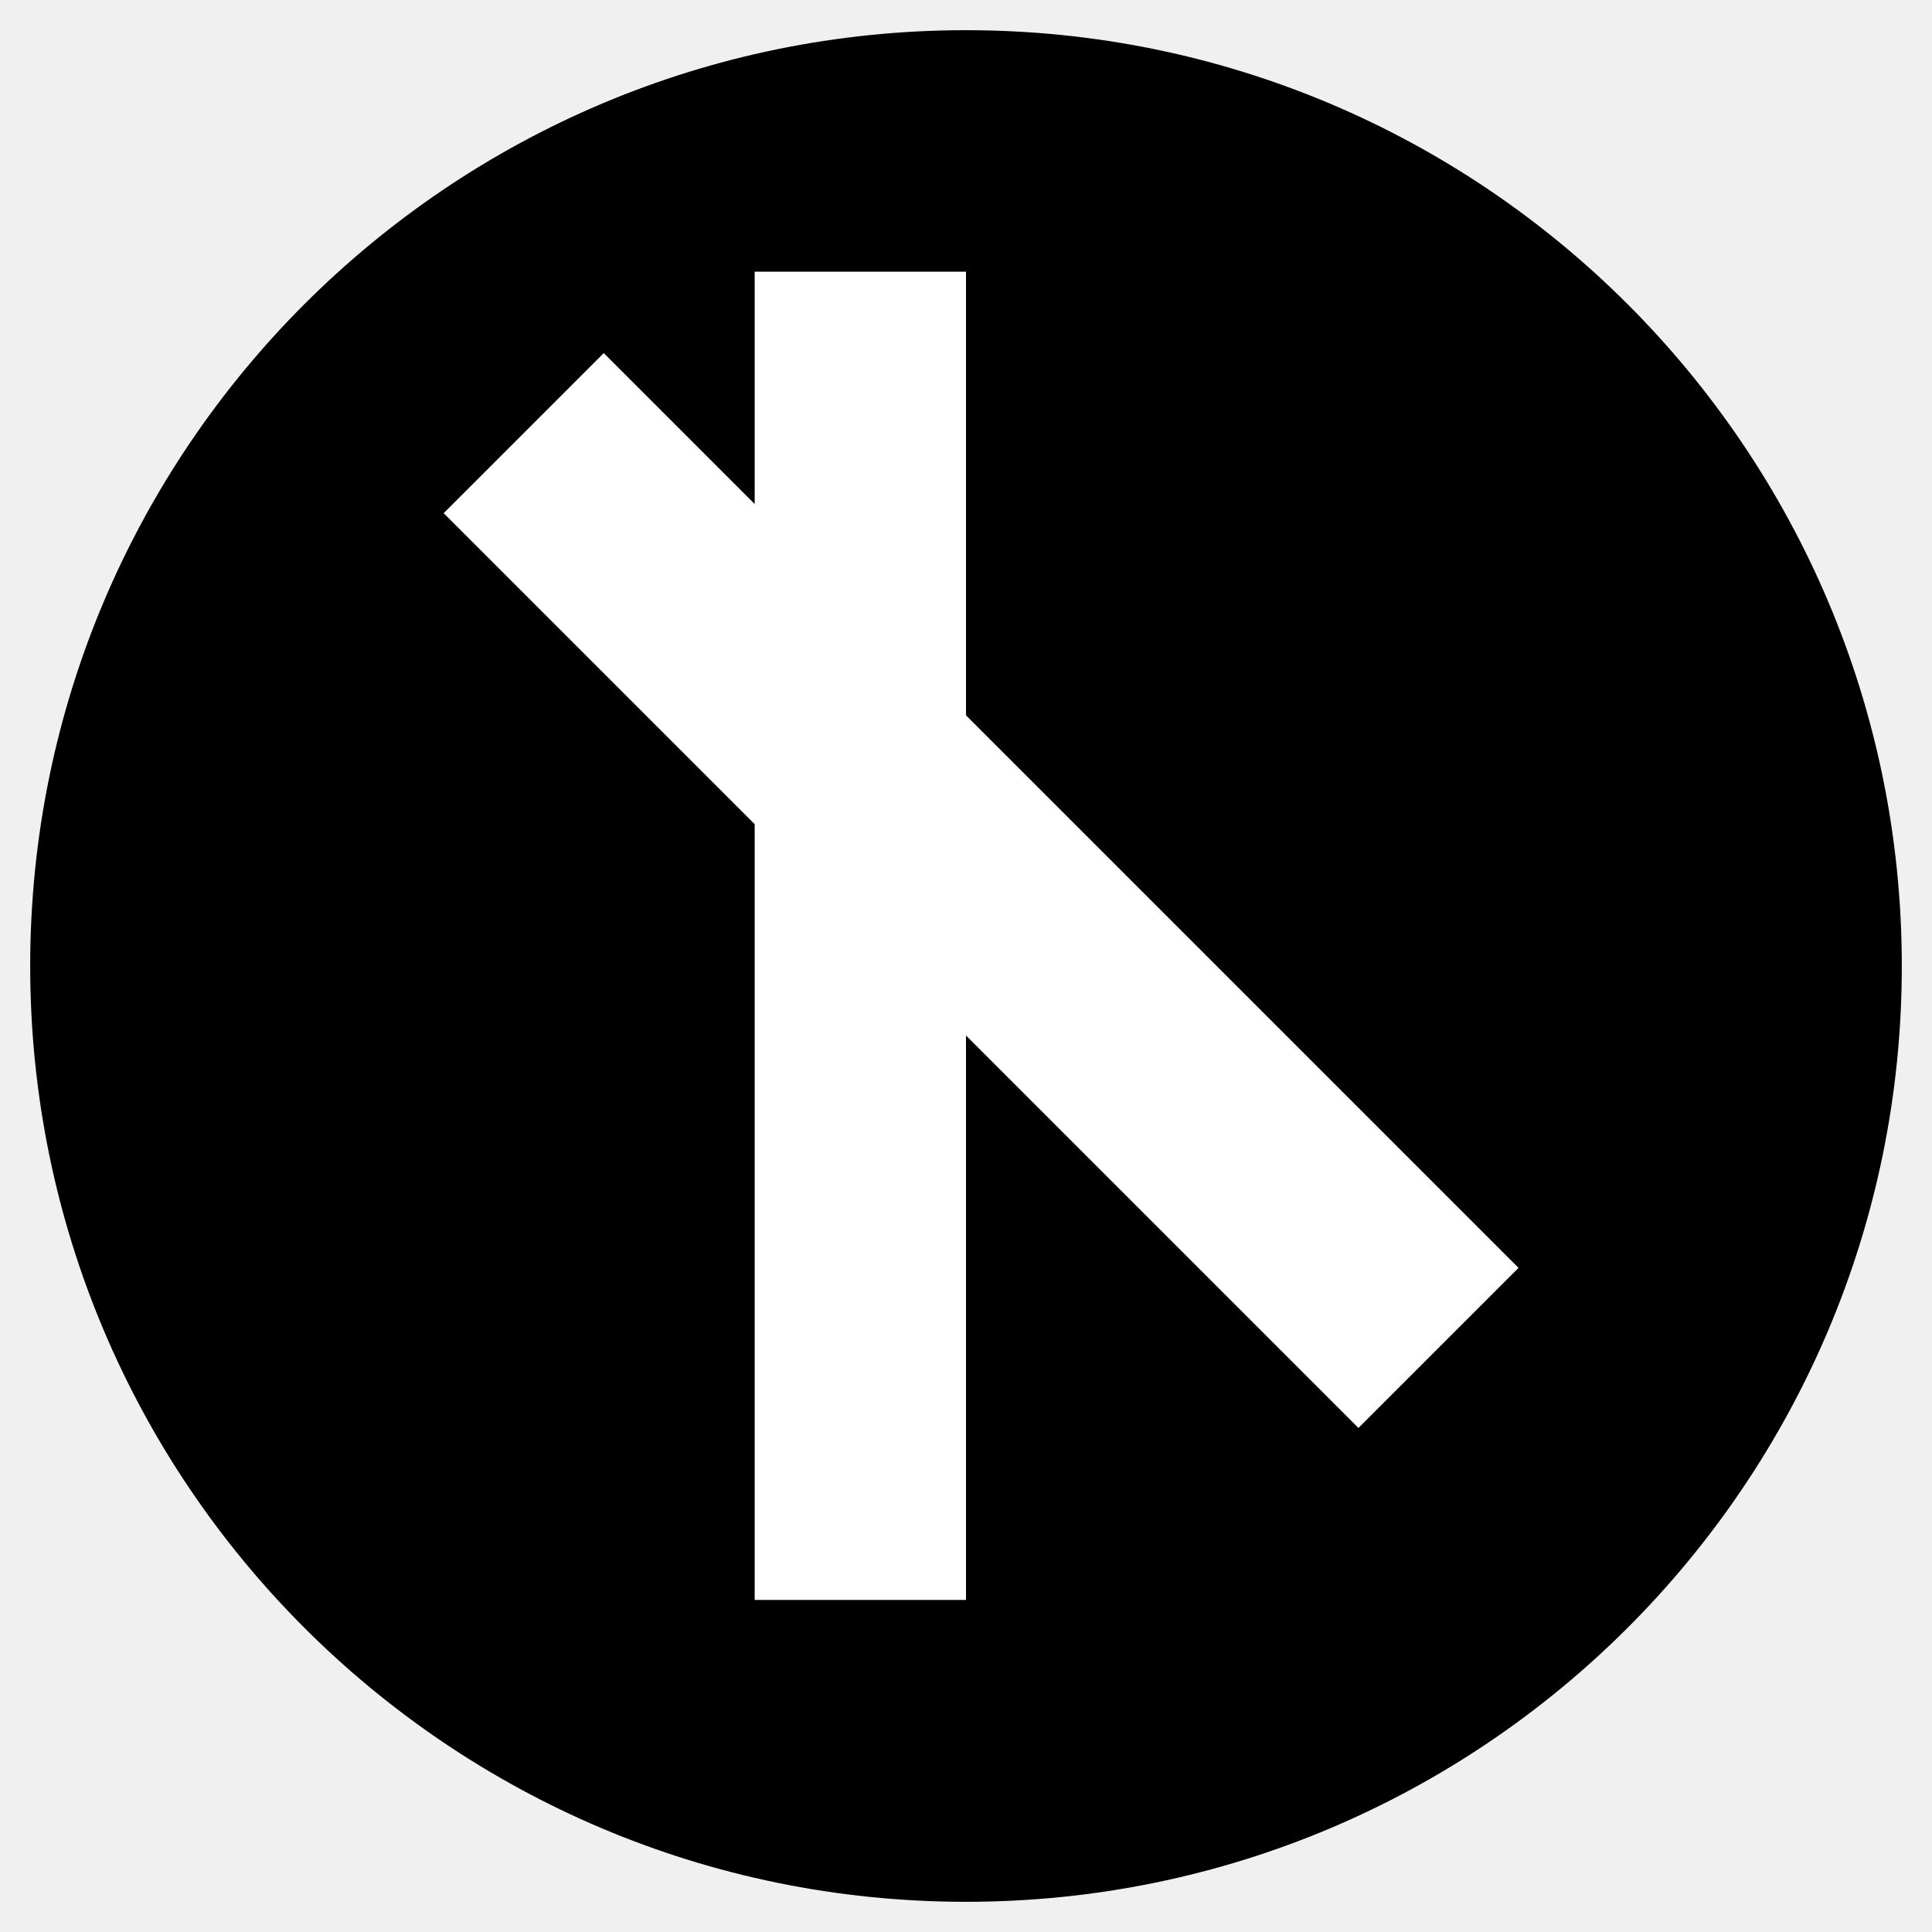
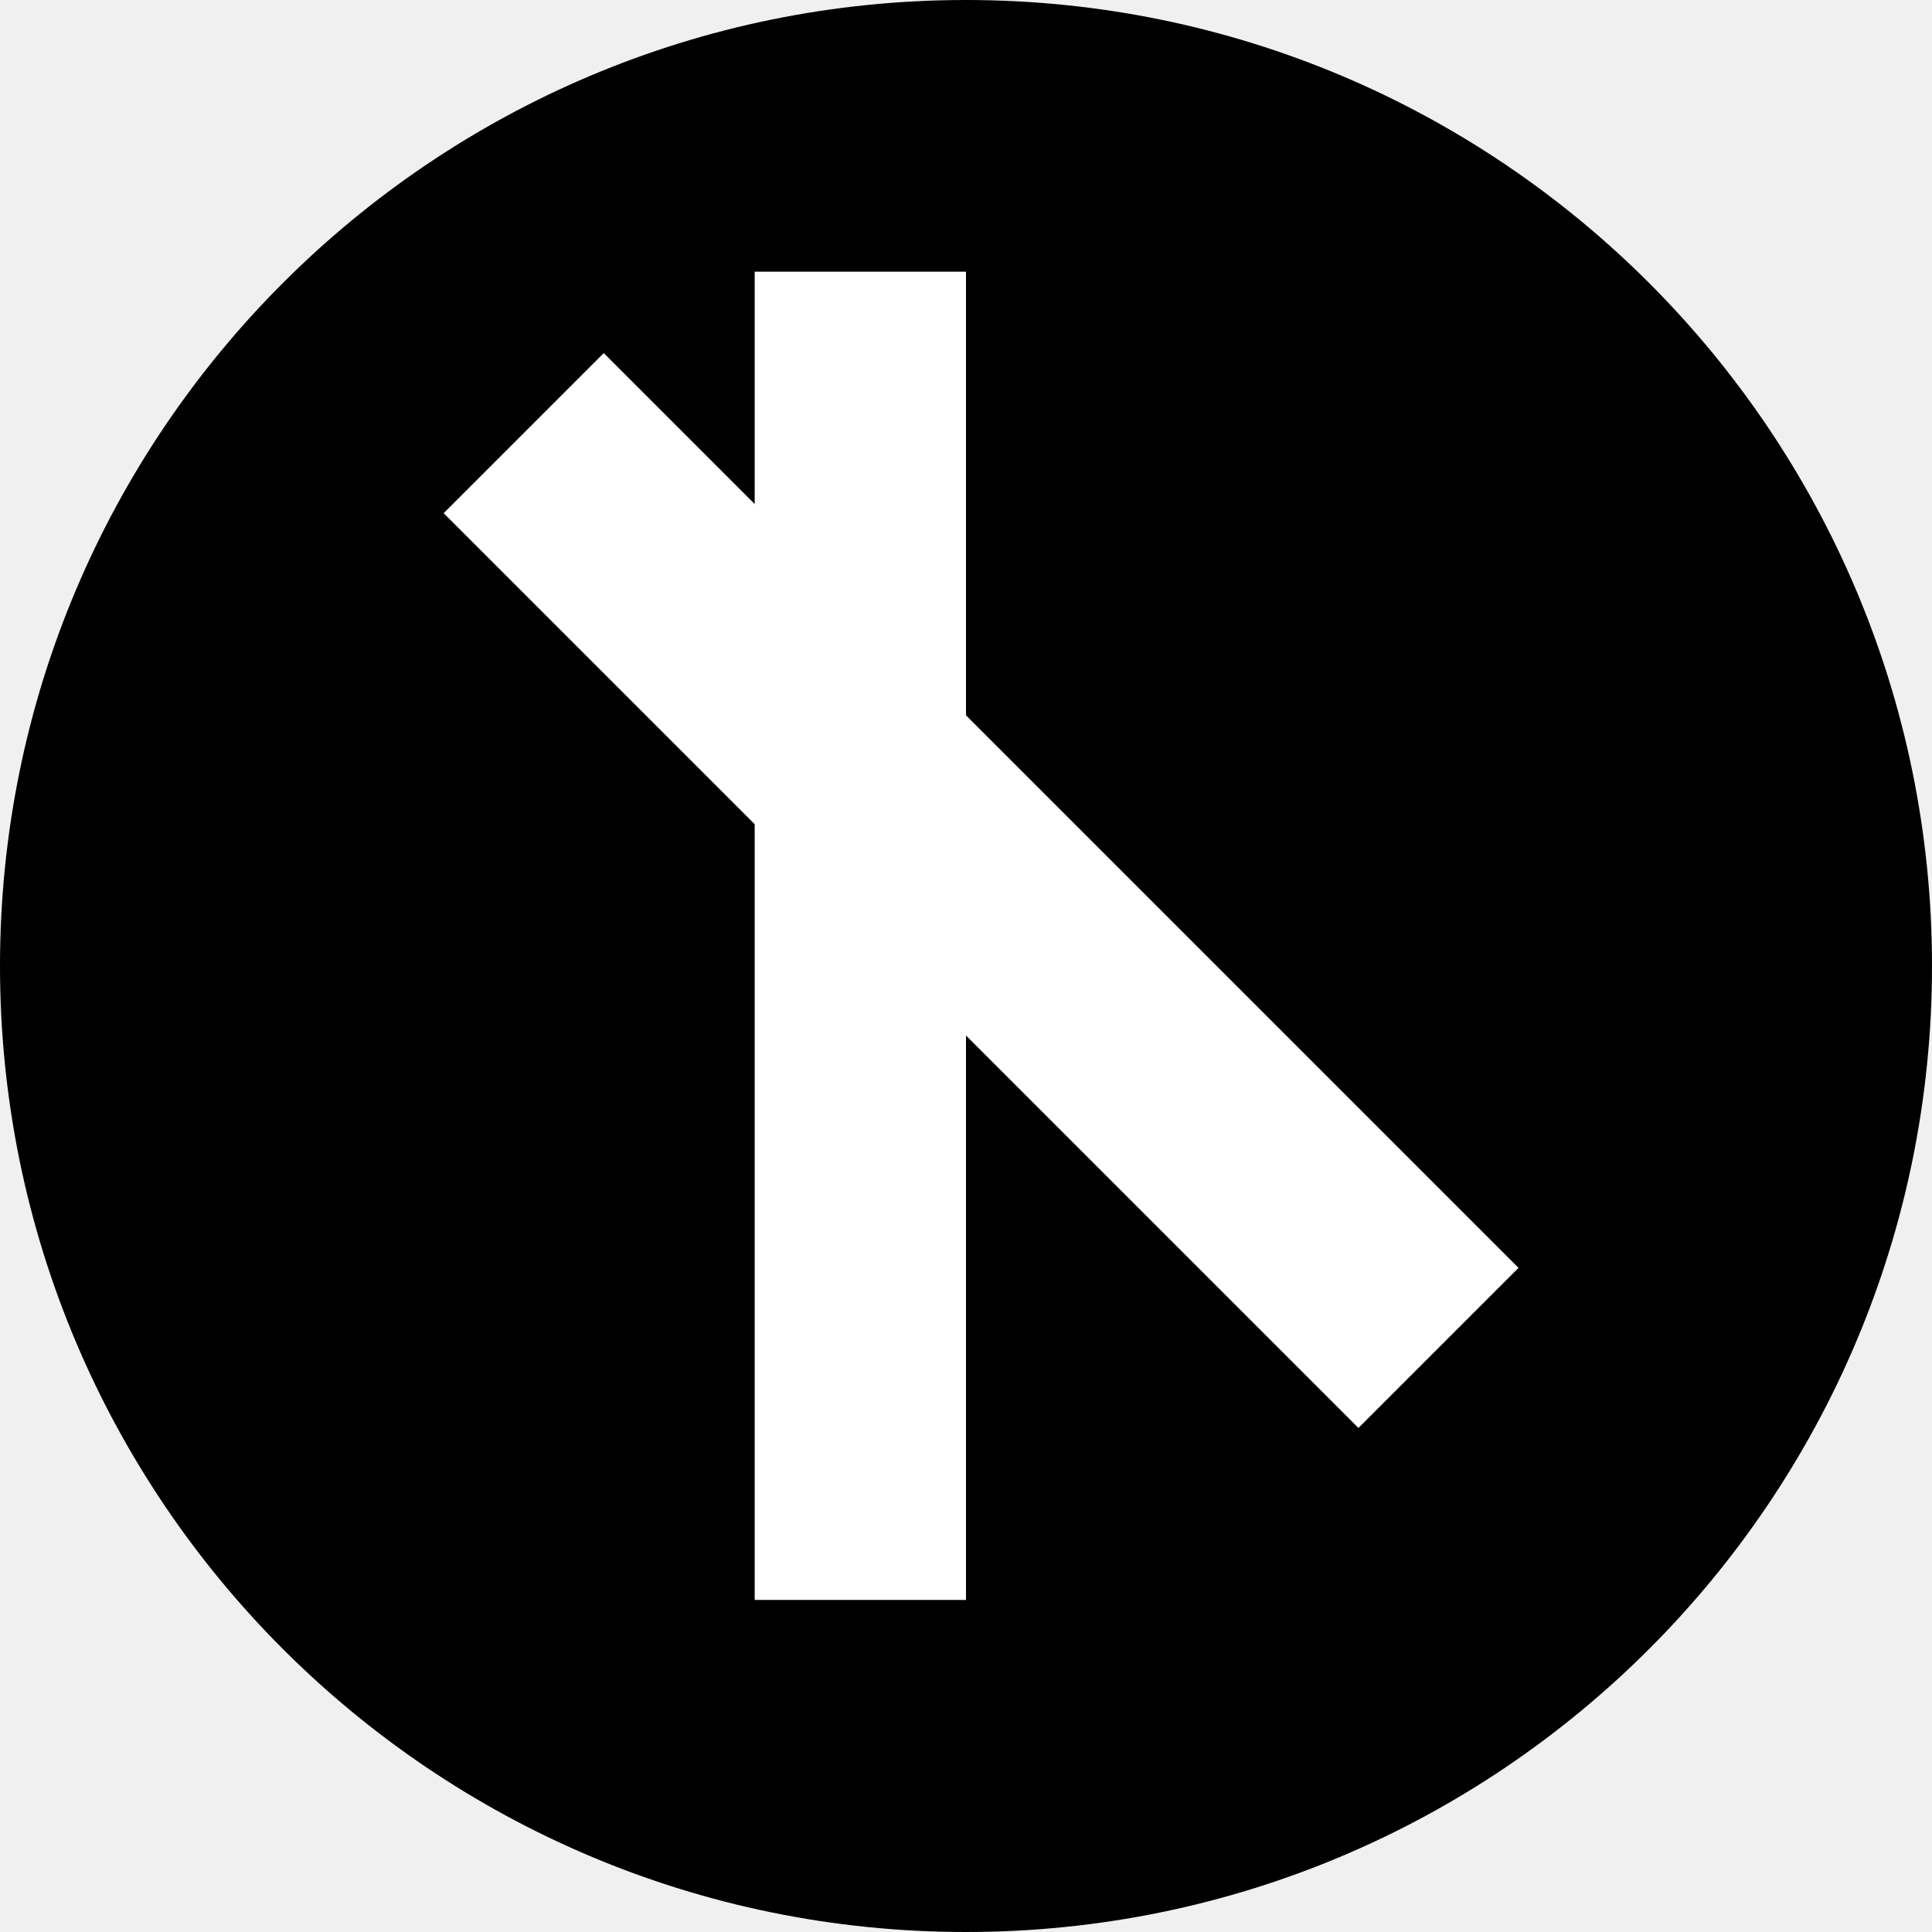
<svg xmlns="http://www.w3.org/2000/svg" width="256" height="256" viewBox="0 0 256 256">
-   <circle cx="128" cy="128" r="124" fill="#000000" />
+   <circle cx="128" cy="128" r="128" fill="#000000" />
  <line x1="80" y1="68" x2="180" y2="168" stroke="#FFFFFF" stroke-width="30" stroke-linecap="square" />
  <line x1="114" y1="50" x2="114" y2="198" stroke="#FFFFFF" stroke-width="28" stroke-linecap="square" />
</svg>
